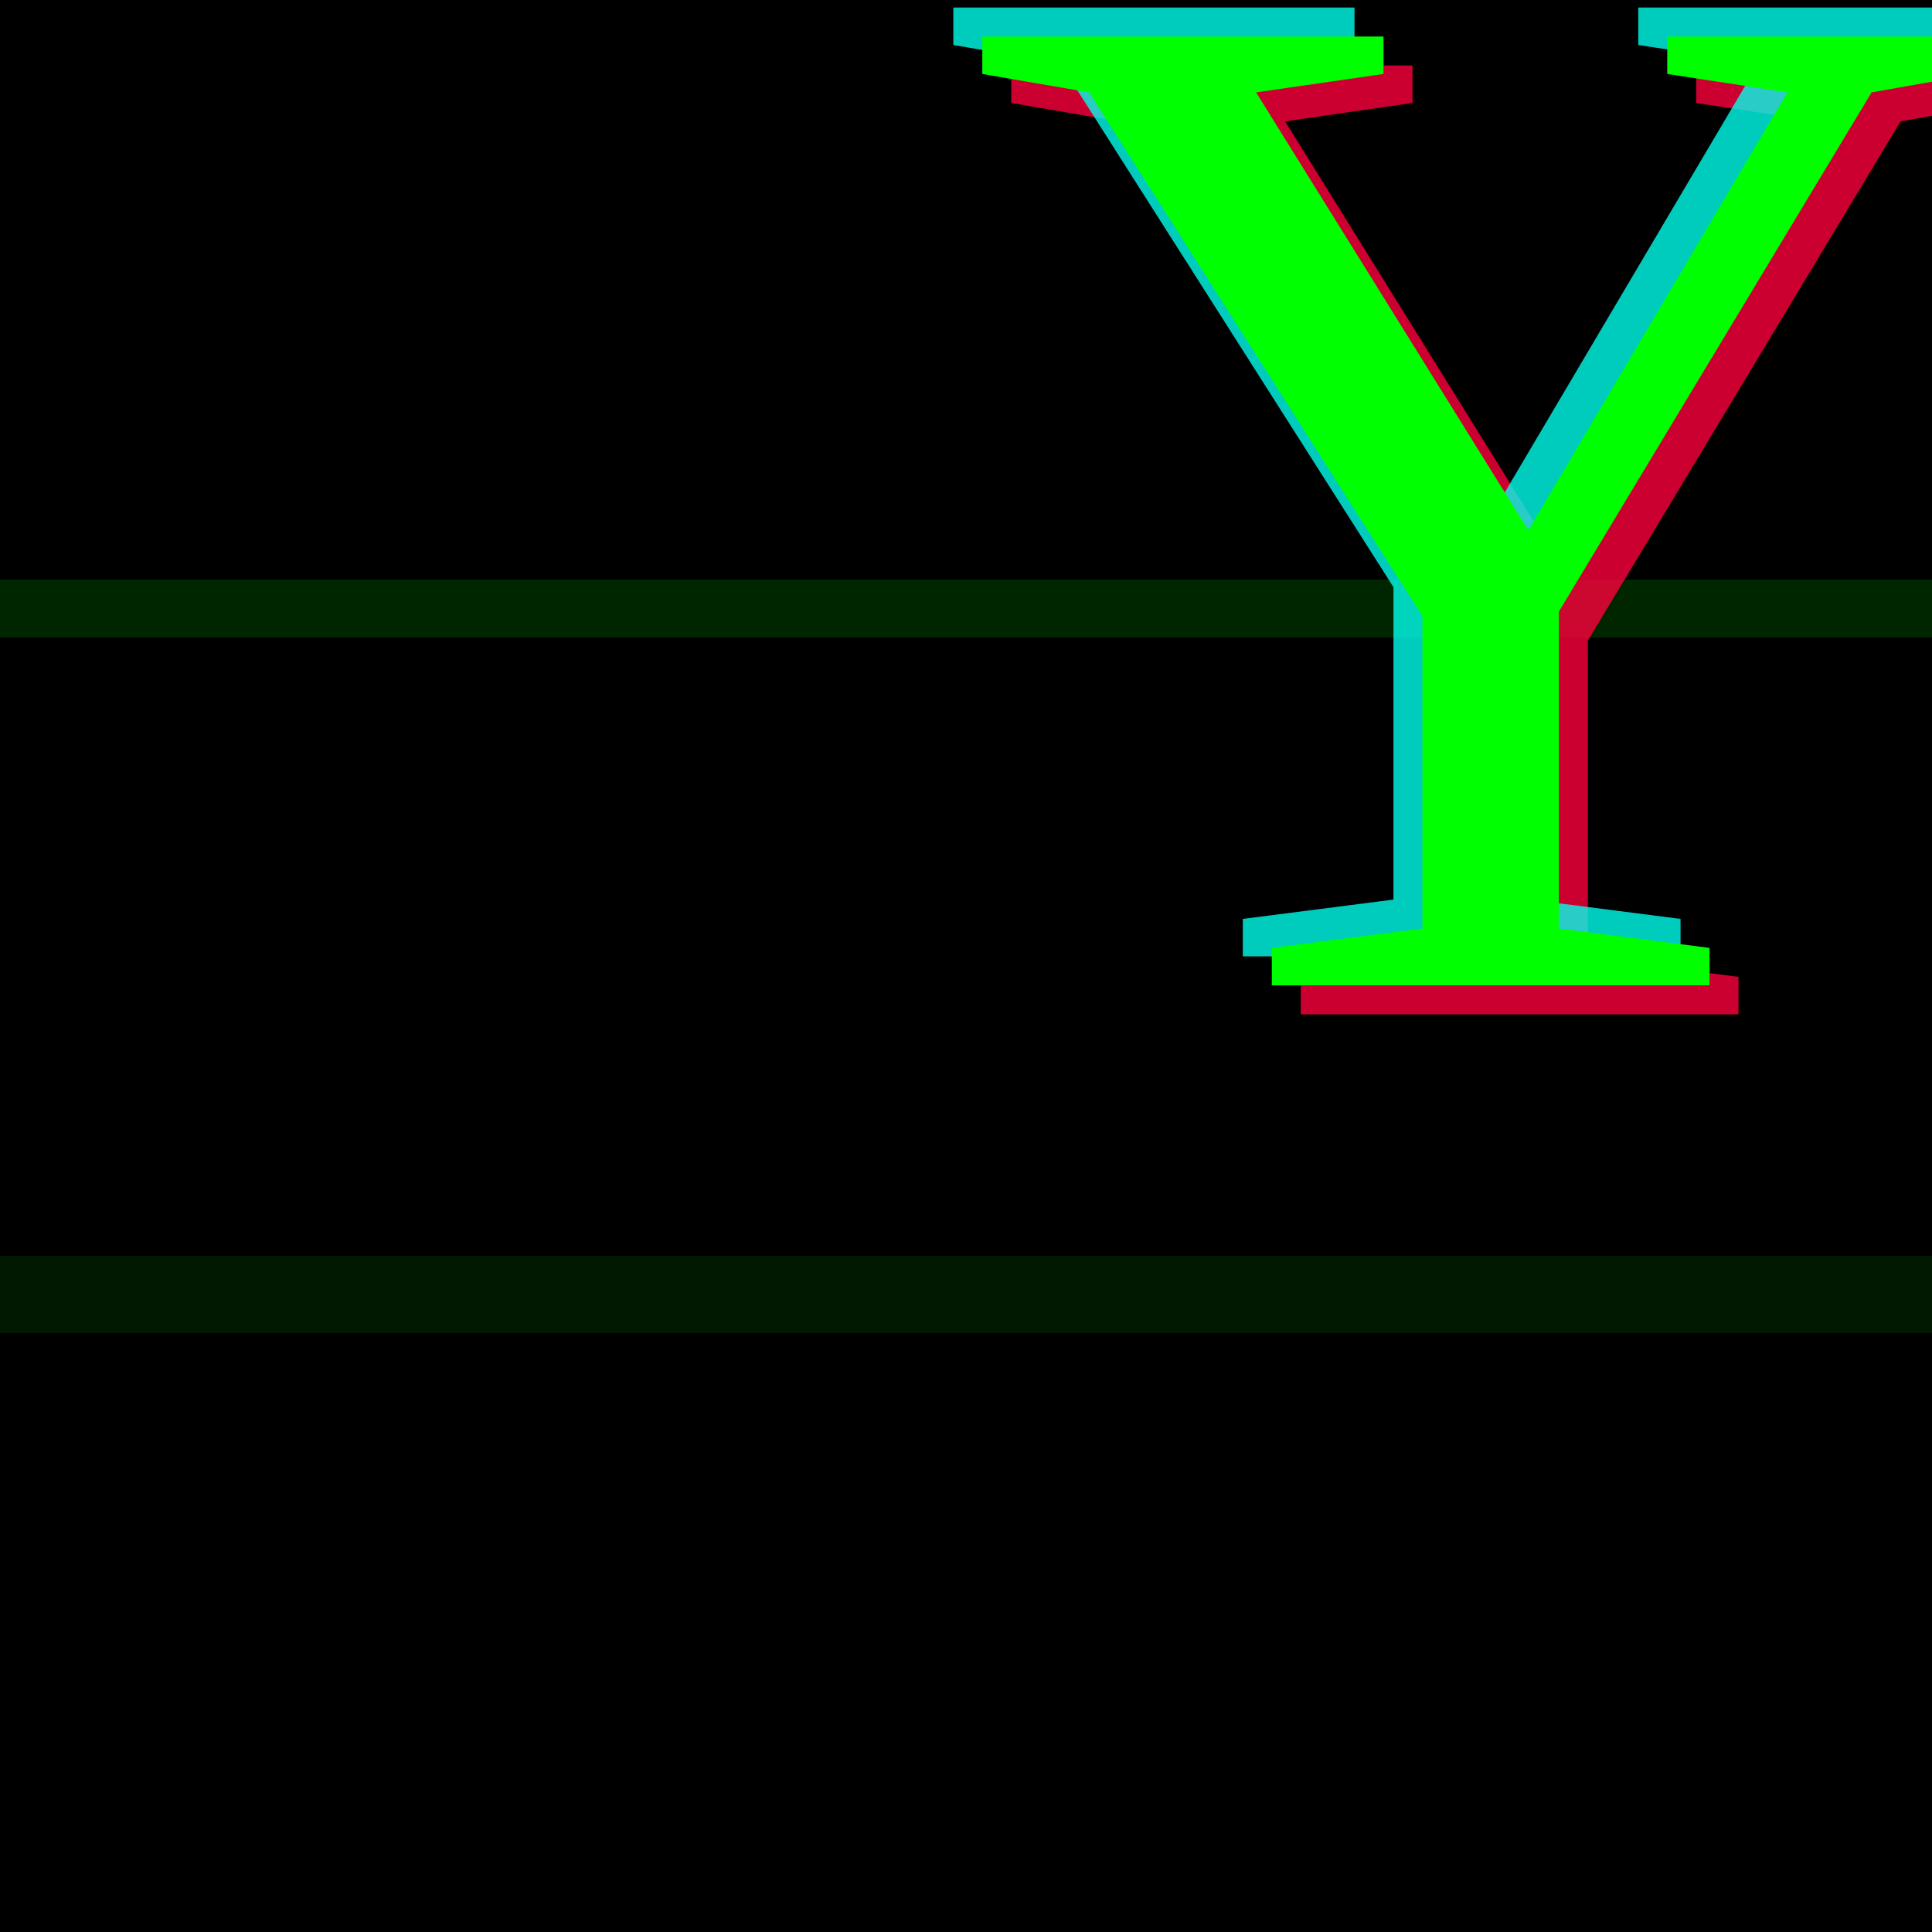
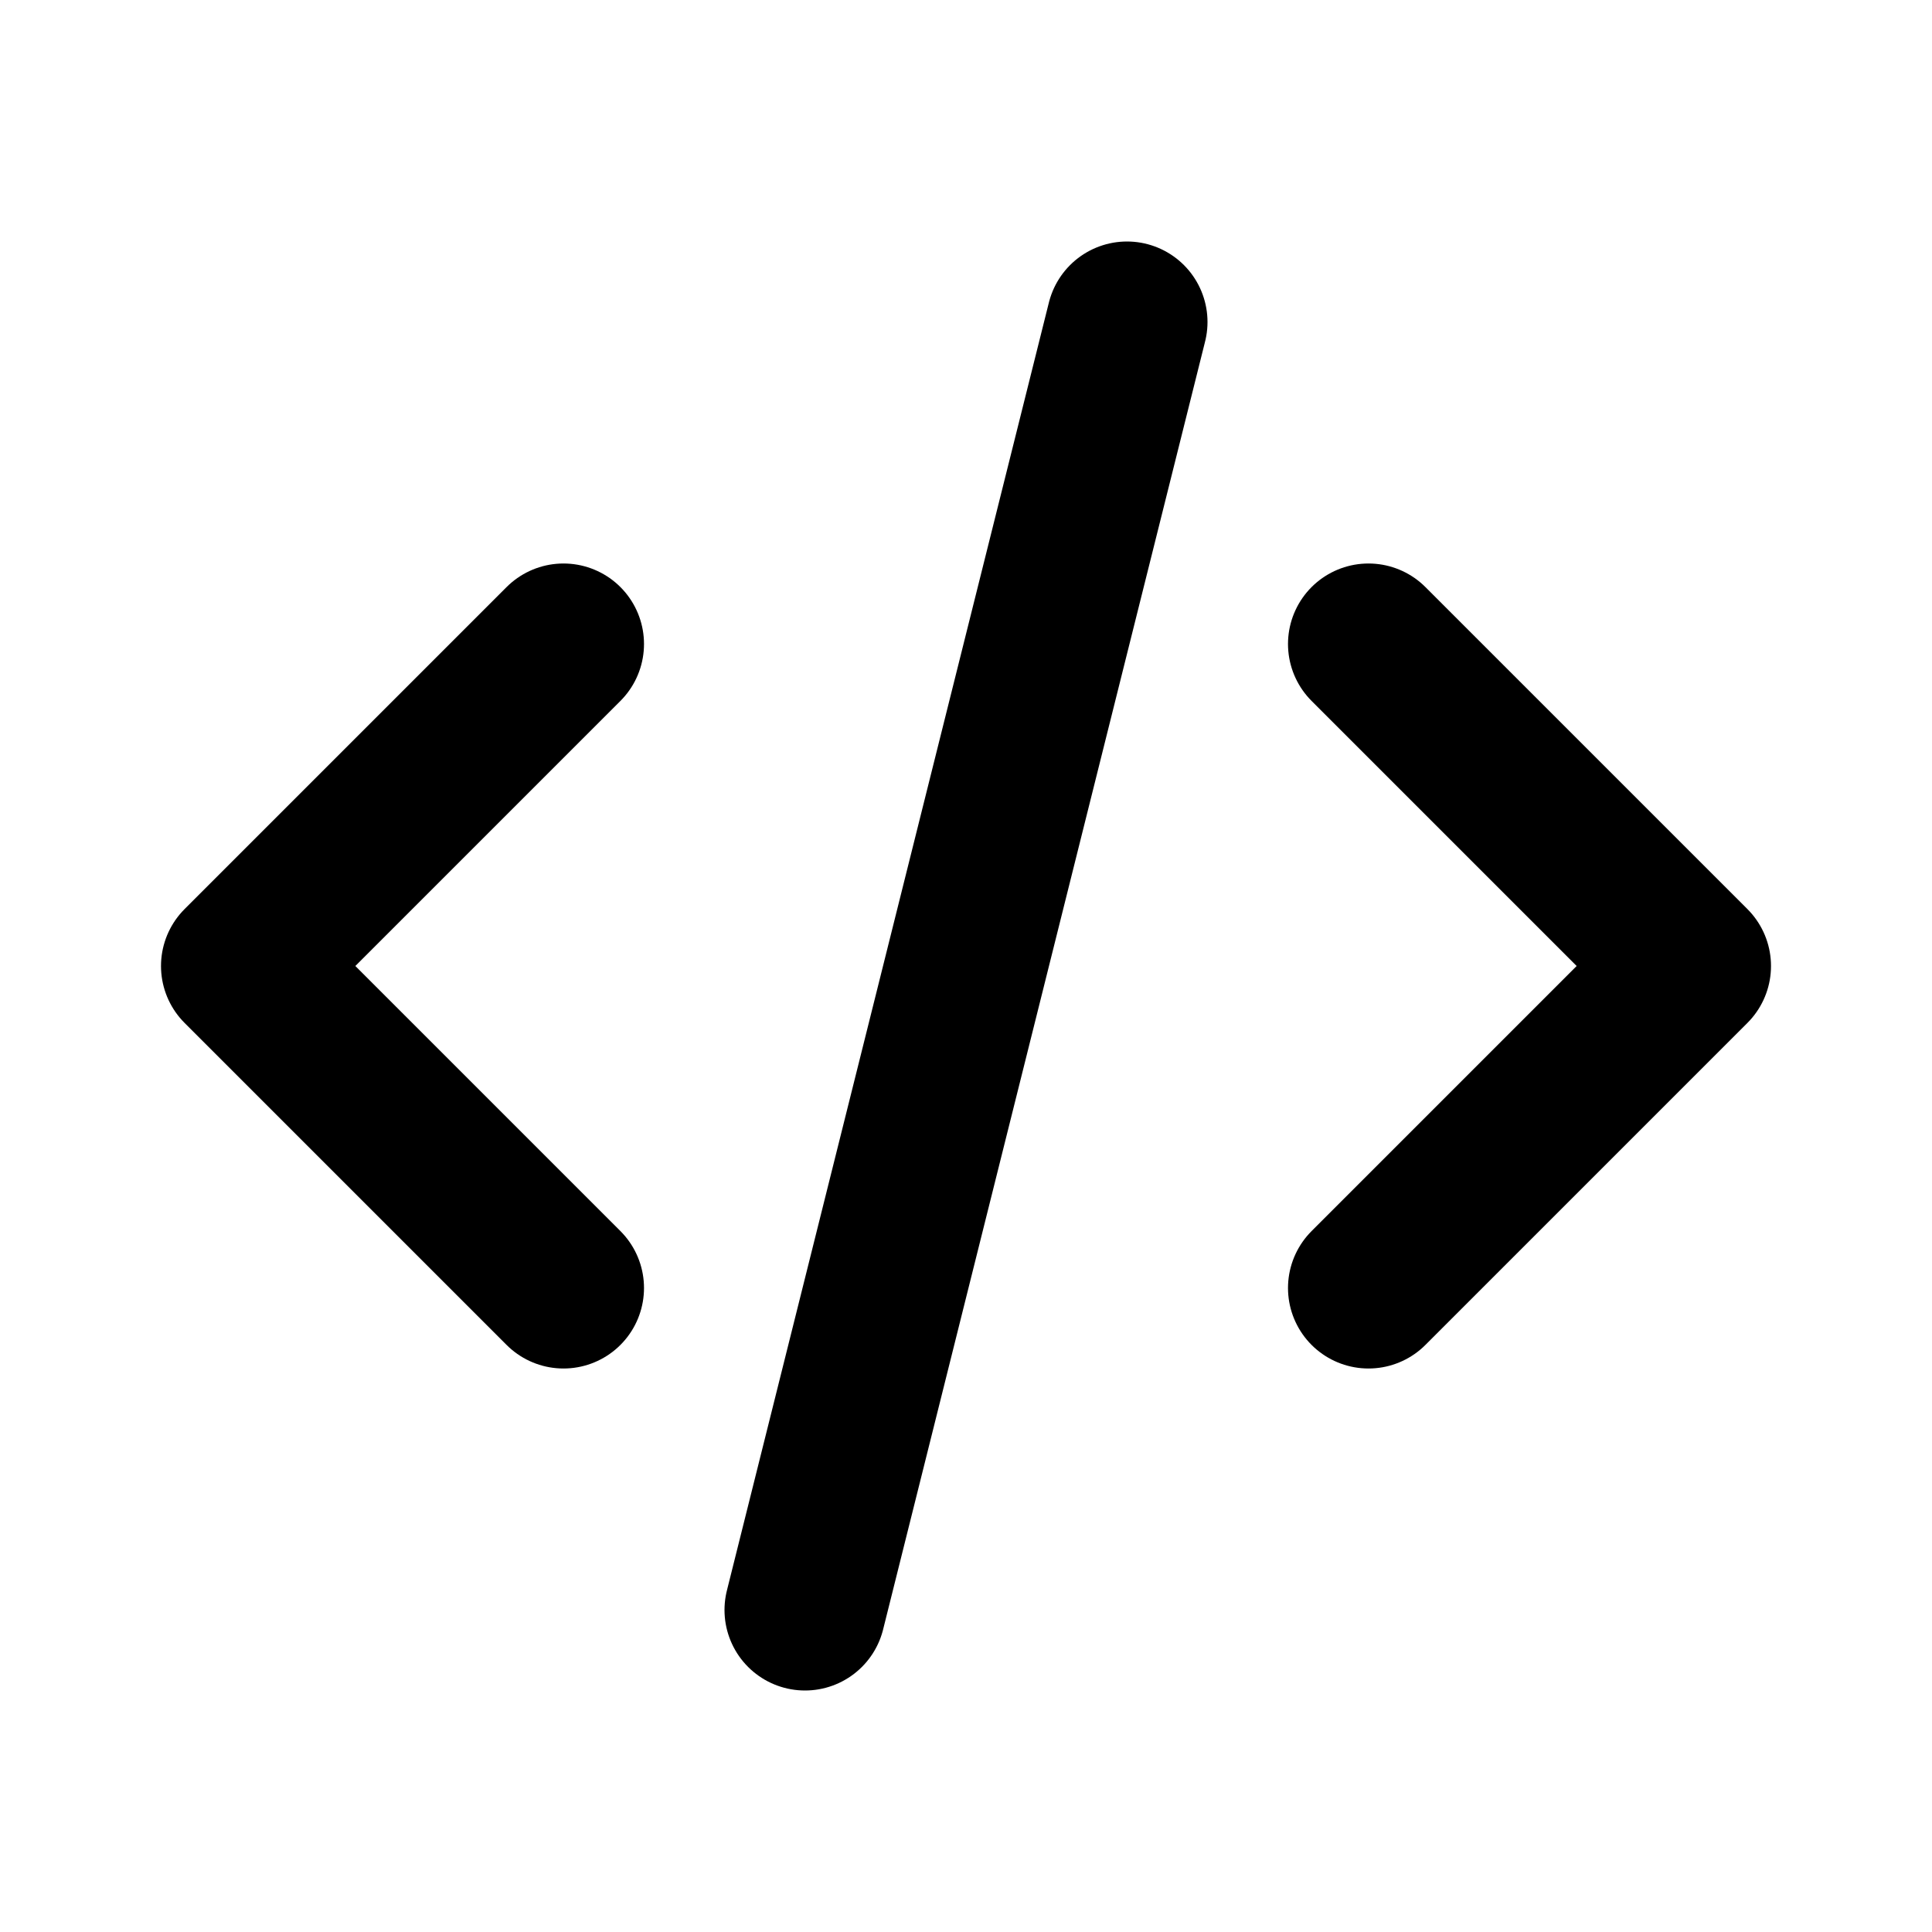
- <svg xmlns="http://www.w3.org/2000/svg" id="favicon-svg" width="100" height="100" viewBox="0 0 100 100">
-   <rect width="100" height="100" fill="#000000" />
-   <rect x="0" y="30" width="100" height="3" fill="#00FF00" opacity="0.15" />
-   <rect x="0" y="65" width="100" height="4" fill="#00FF00" opacity="0.1" />
-   <text class="glitch-text" font-size="75" x="51.5" y="52.5" fill="#FF003C" opacity="0.8">YK</text>
-   <text class="glitch-text" font-size="75" x="48.5" y="49.5" fill="#00FFEC" opacity="0.8">YK</text>
-   <text class="glitch-text" font-size="75" x="50" y="51" fill="#00FF00">YK</text>
+ <svg xmlns="http://www.w3.org/2000/svg" width="24" height="24" viewBox="0 0 24 24" stroke-width="2" stroke="currentColor" fill="none" stroke-linecap="round" stroke-linejoin="round">
+   <path stroke="none" d="M0 0h24v24H0z" fill="none" />
+   <path d="M7 8l-4 4l4 4" />
+   <path d="M17 8l4 4l-4 4" />
+   <path d="M14 4l-4 16" />
+   <style>
+         svg { color: #000; }
+         @media (prefers-color-scheme: dark) {
+             svg { color: #FFF; }
+         }
+     </style>
</svg>
